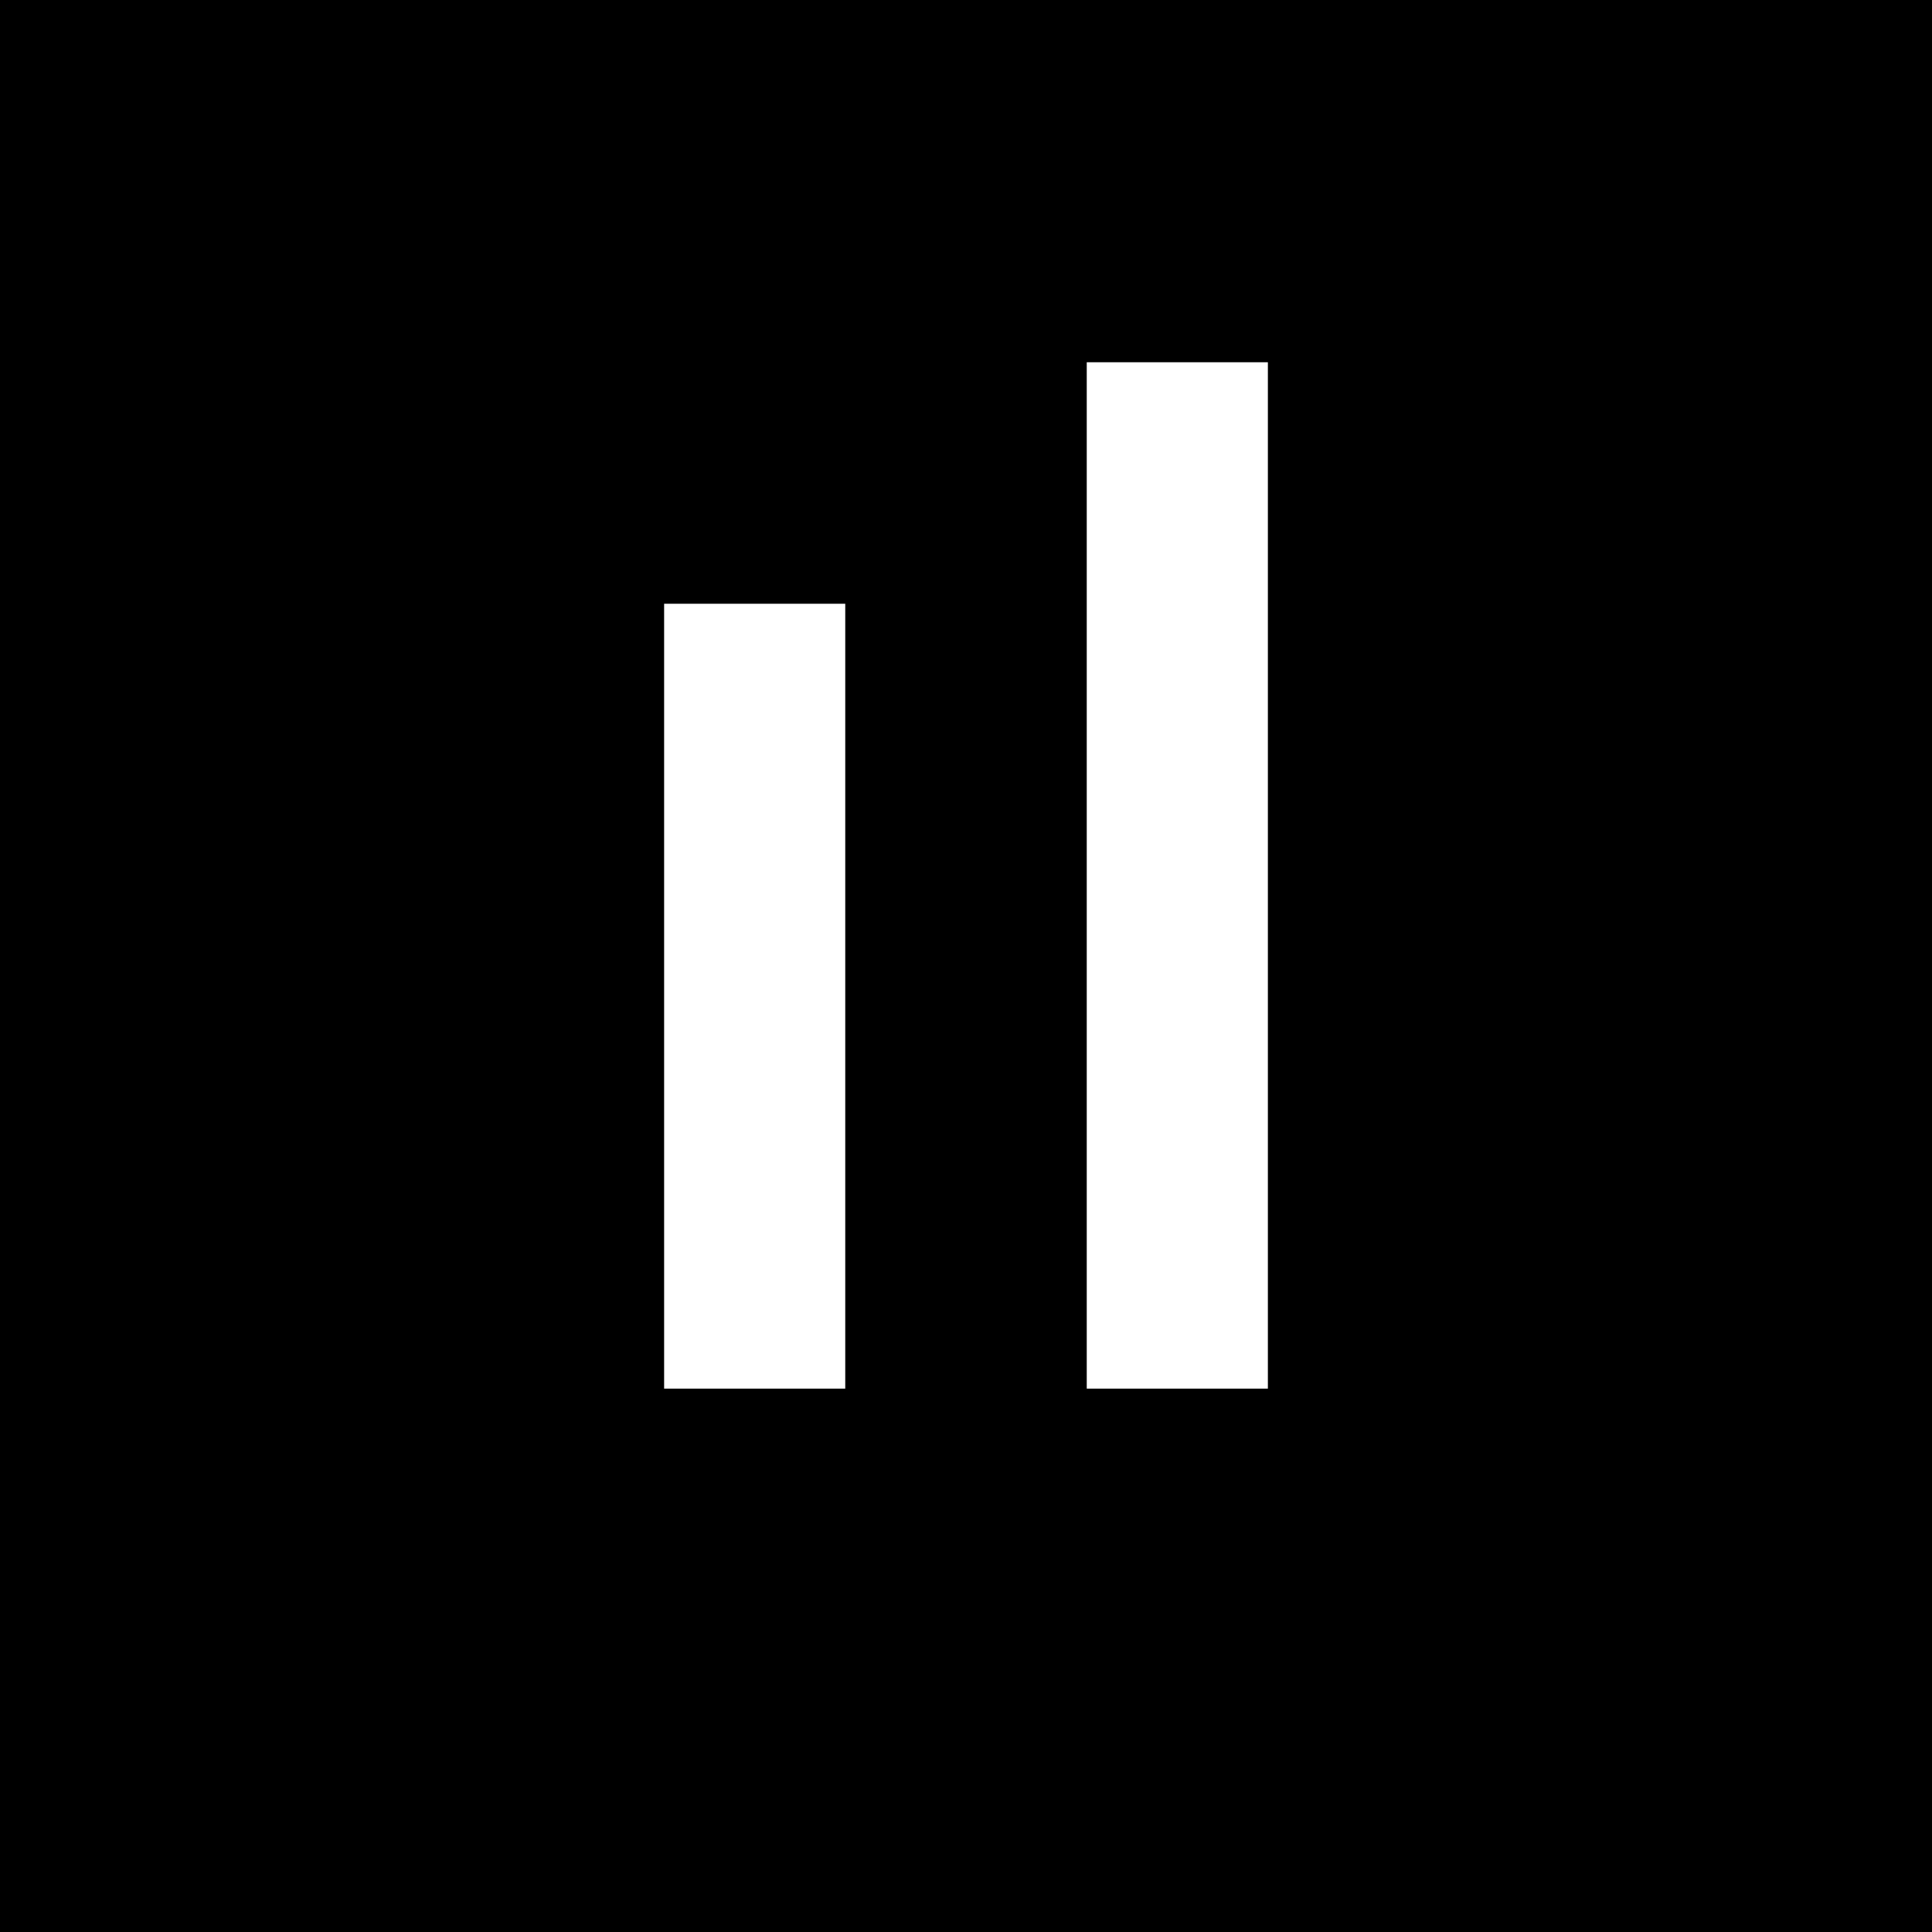
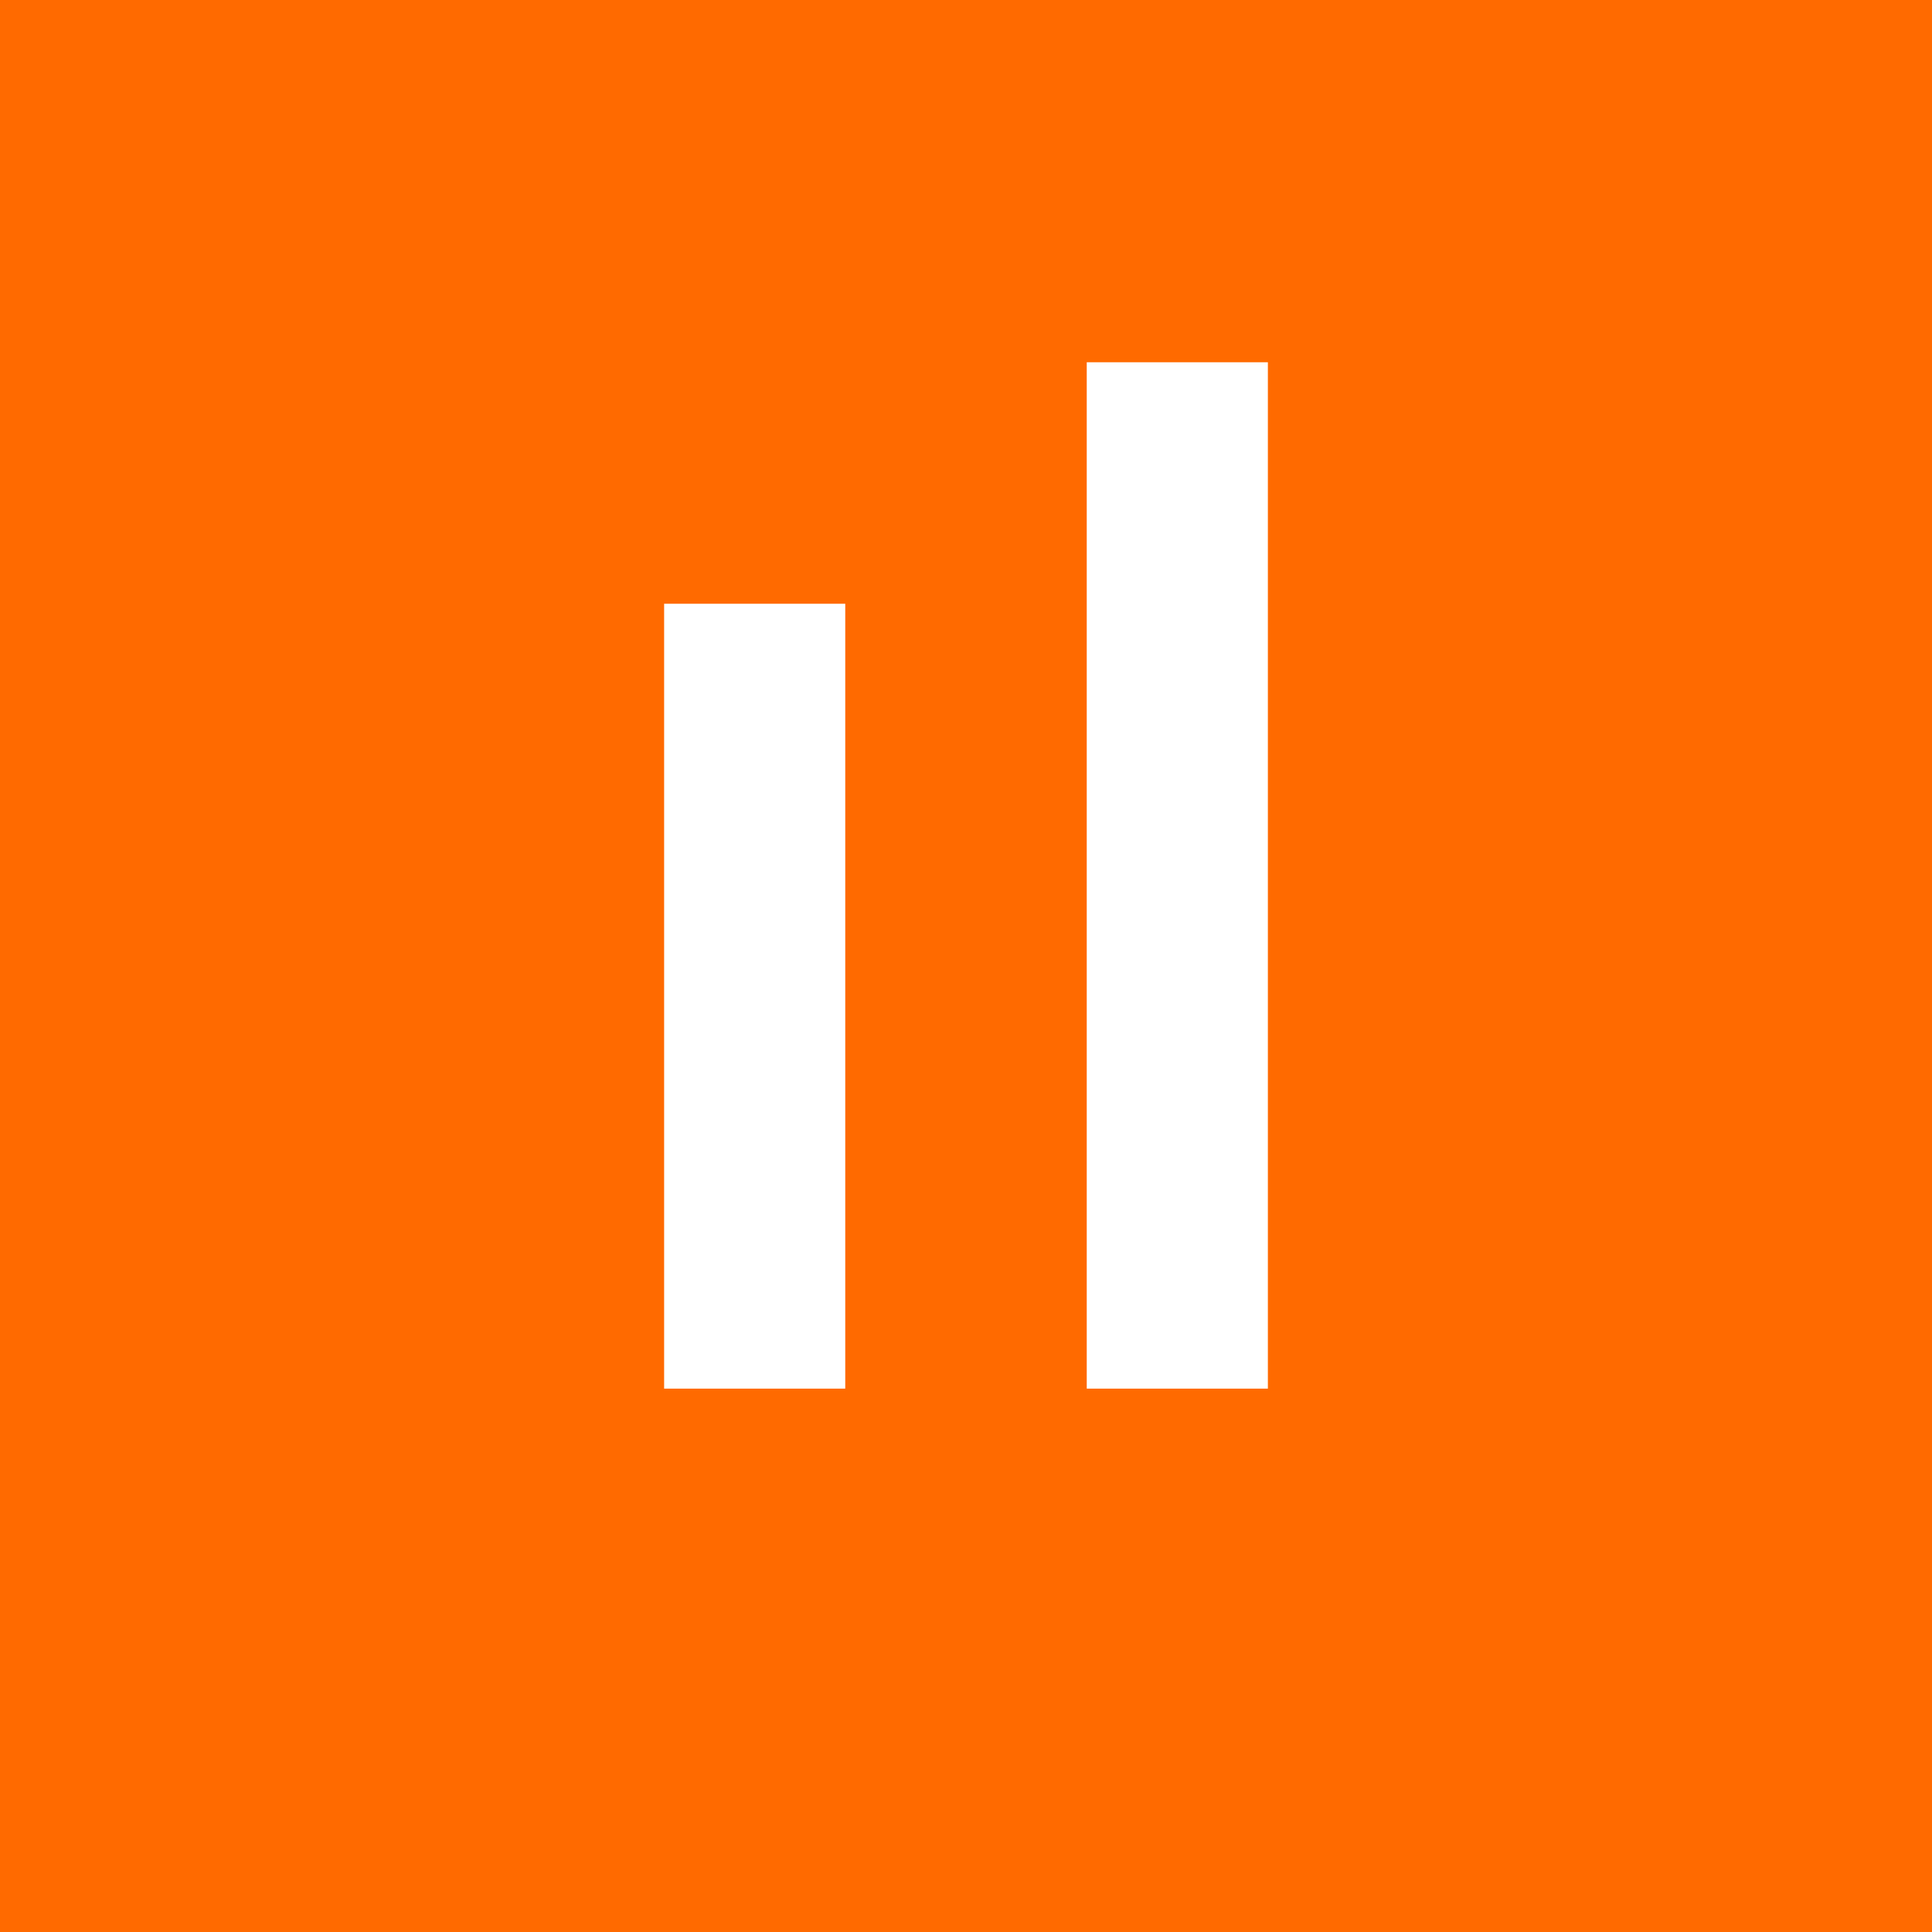
<svg xmlns="http://www.w3.org/2000/svg" viewBox="0 0 32 32">
-   <rect width="32" height="32" fill="#000000" />
+   <rect width="32" height="32" fill="#FF6A00" />
  <rect x="11" y="10" width="3" height="13" fill="#ffffff" />
  <rect x="18" y="6" width="3" height="17" fill="#ffffff" />
</svg>
